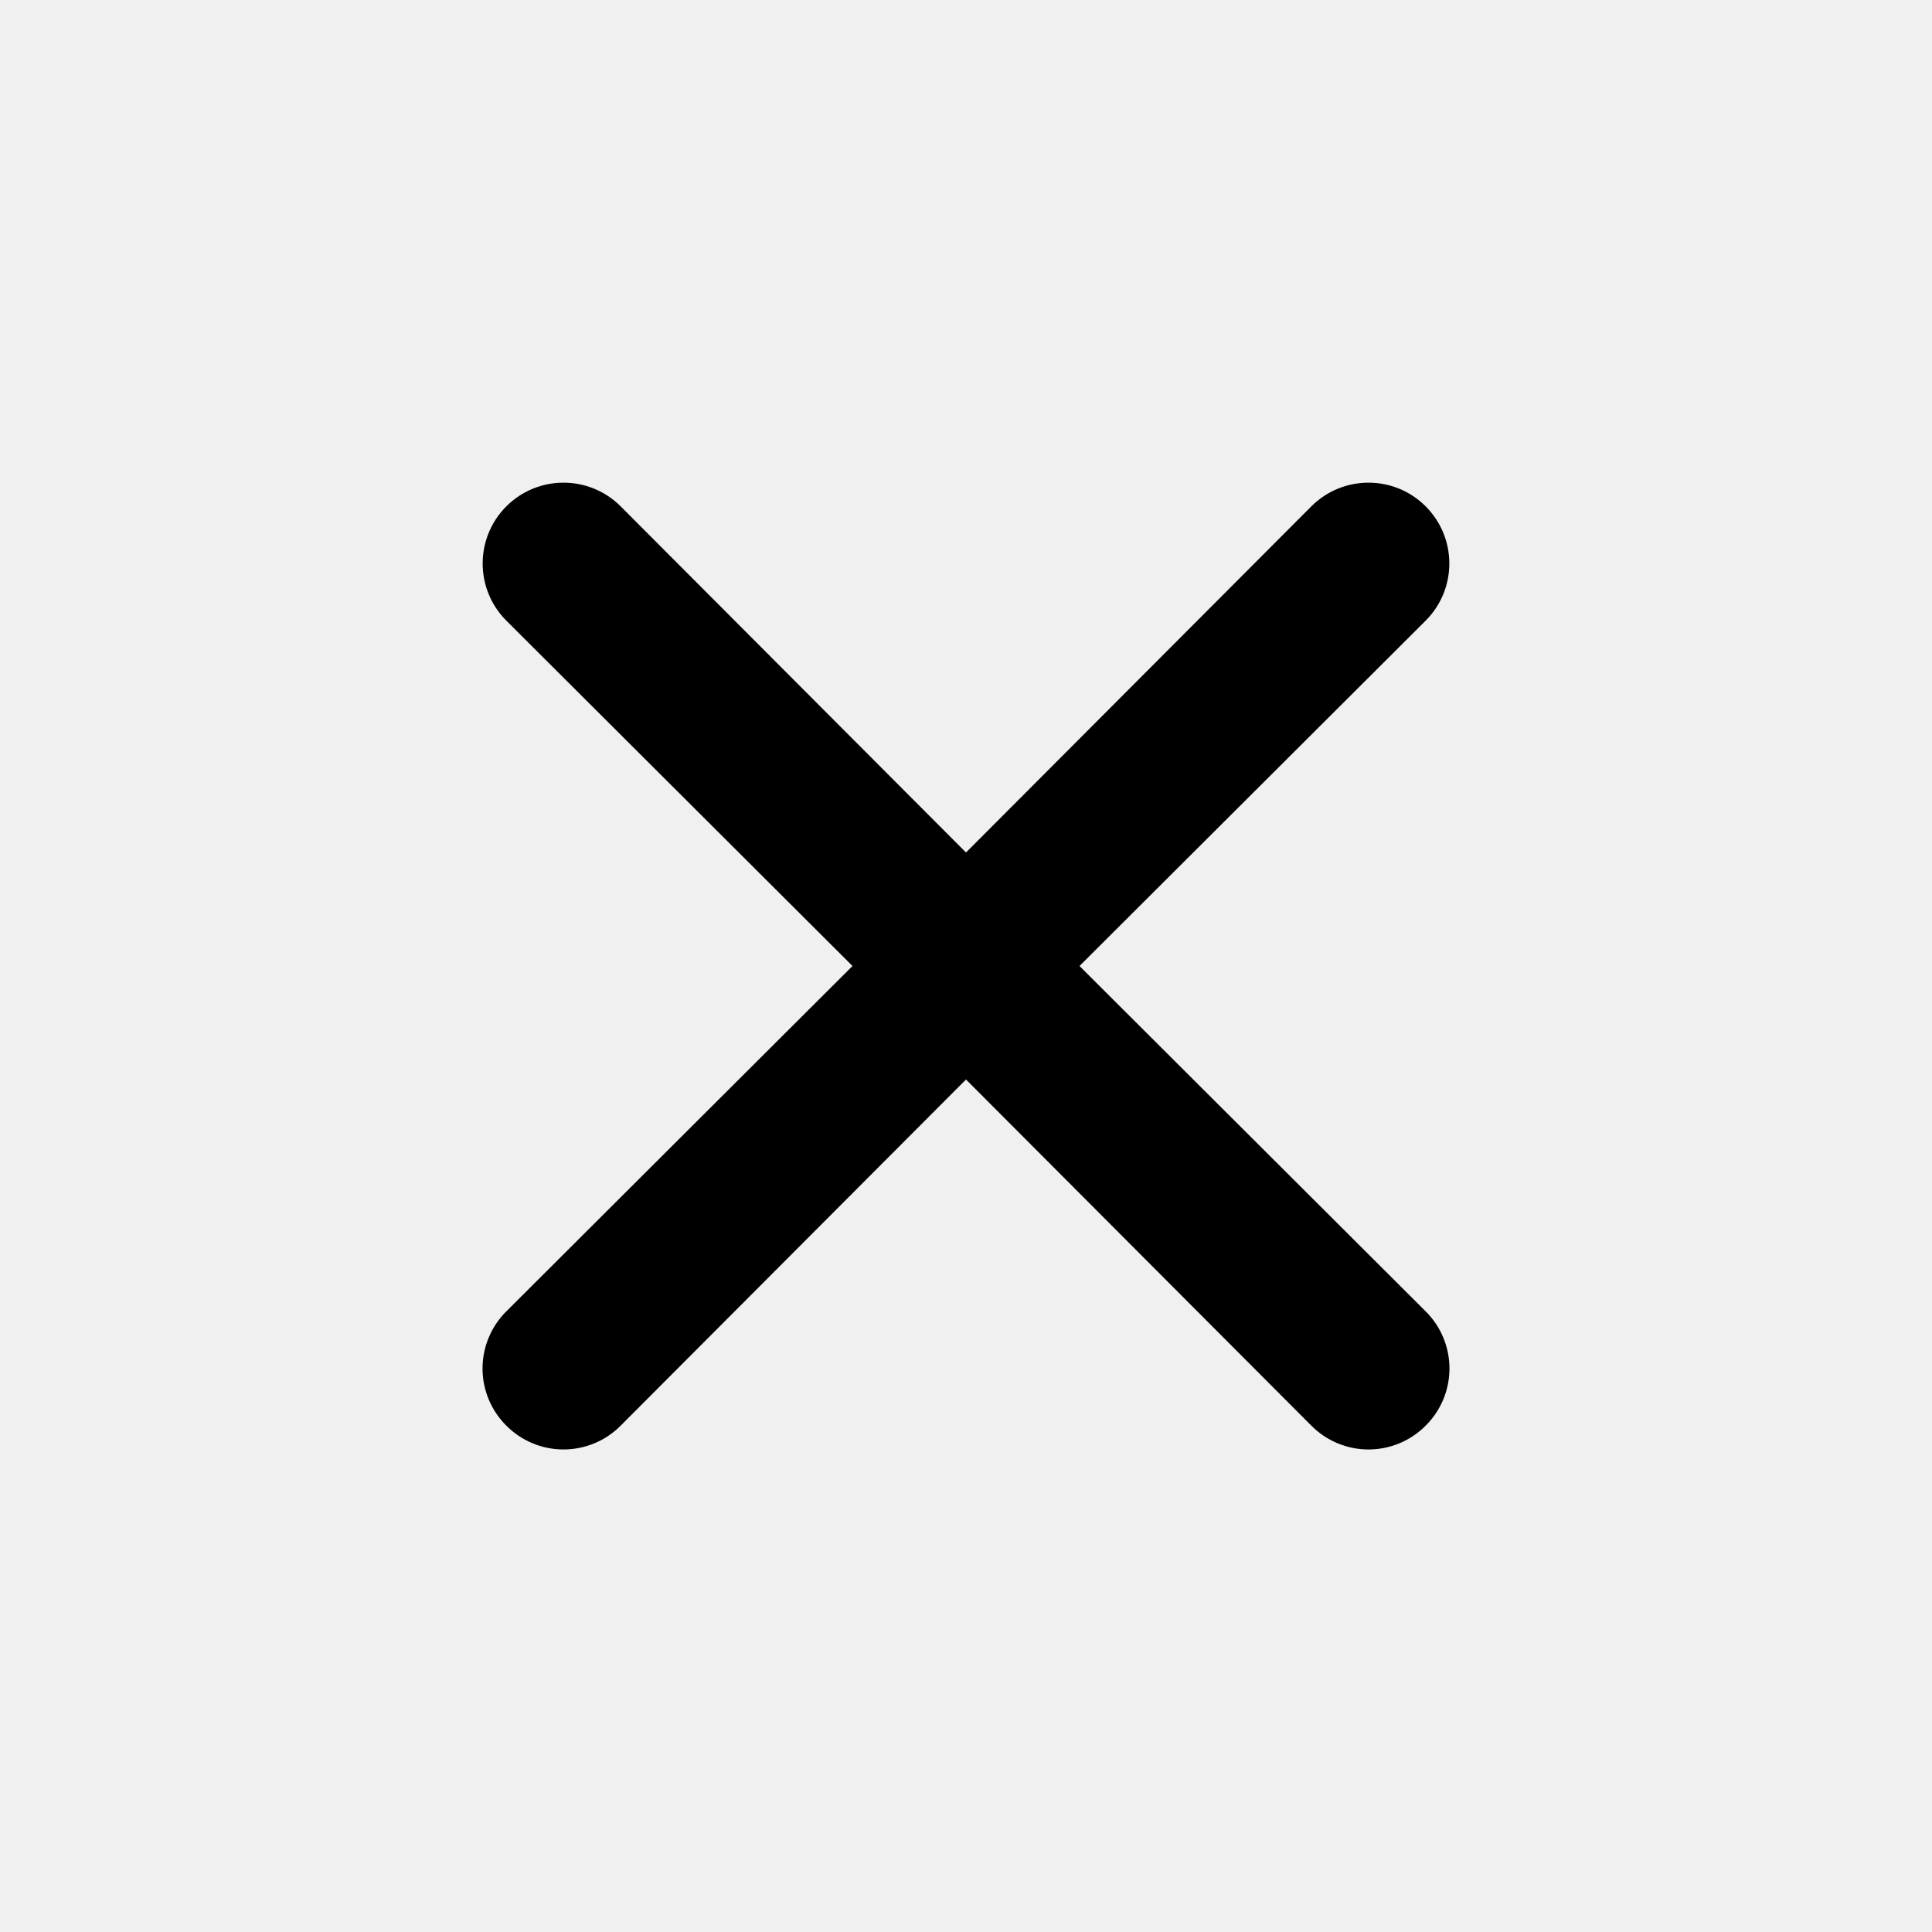
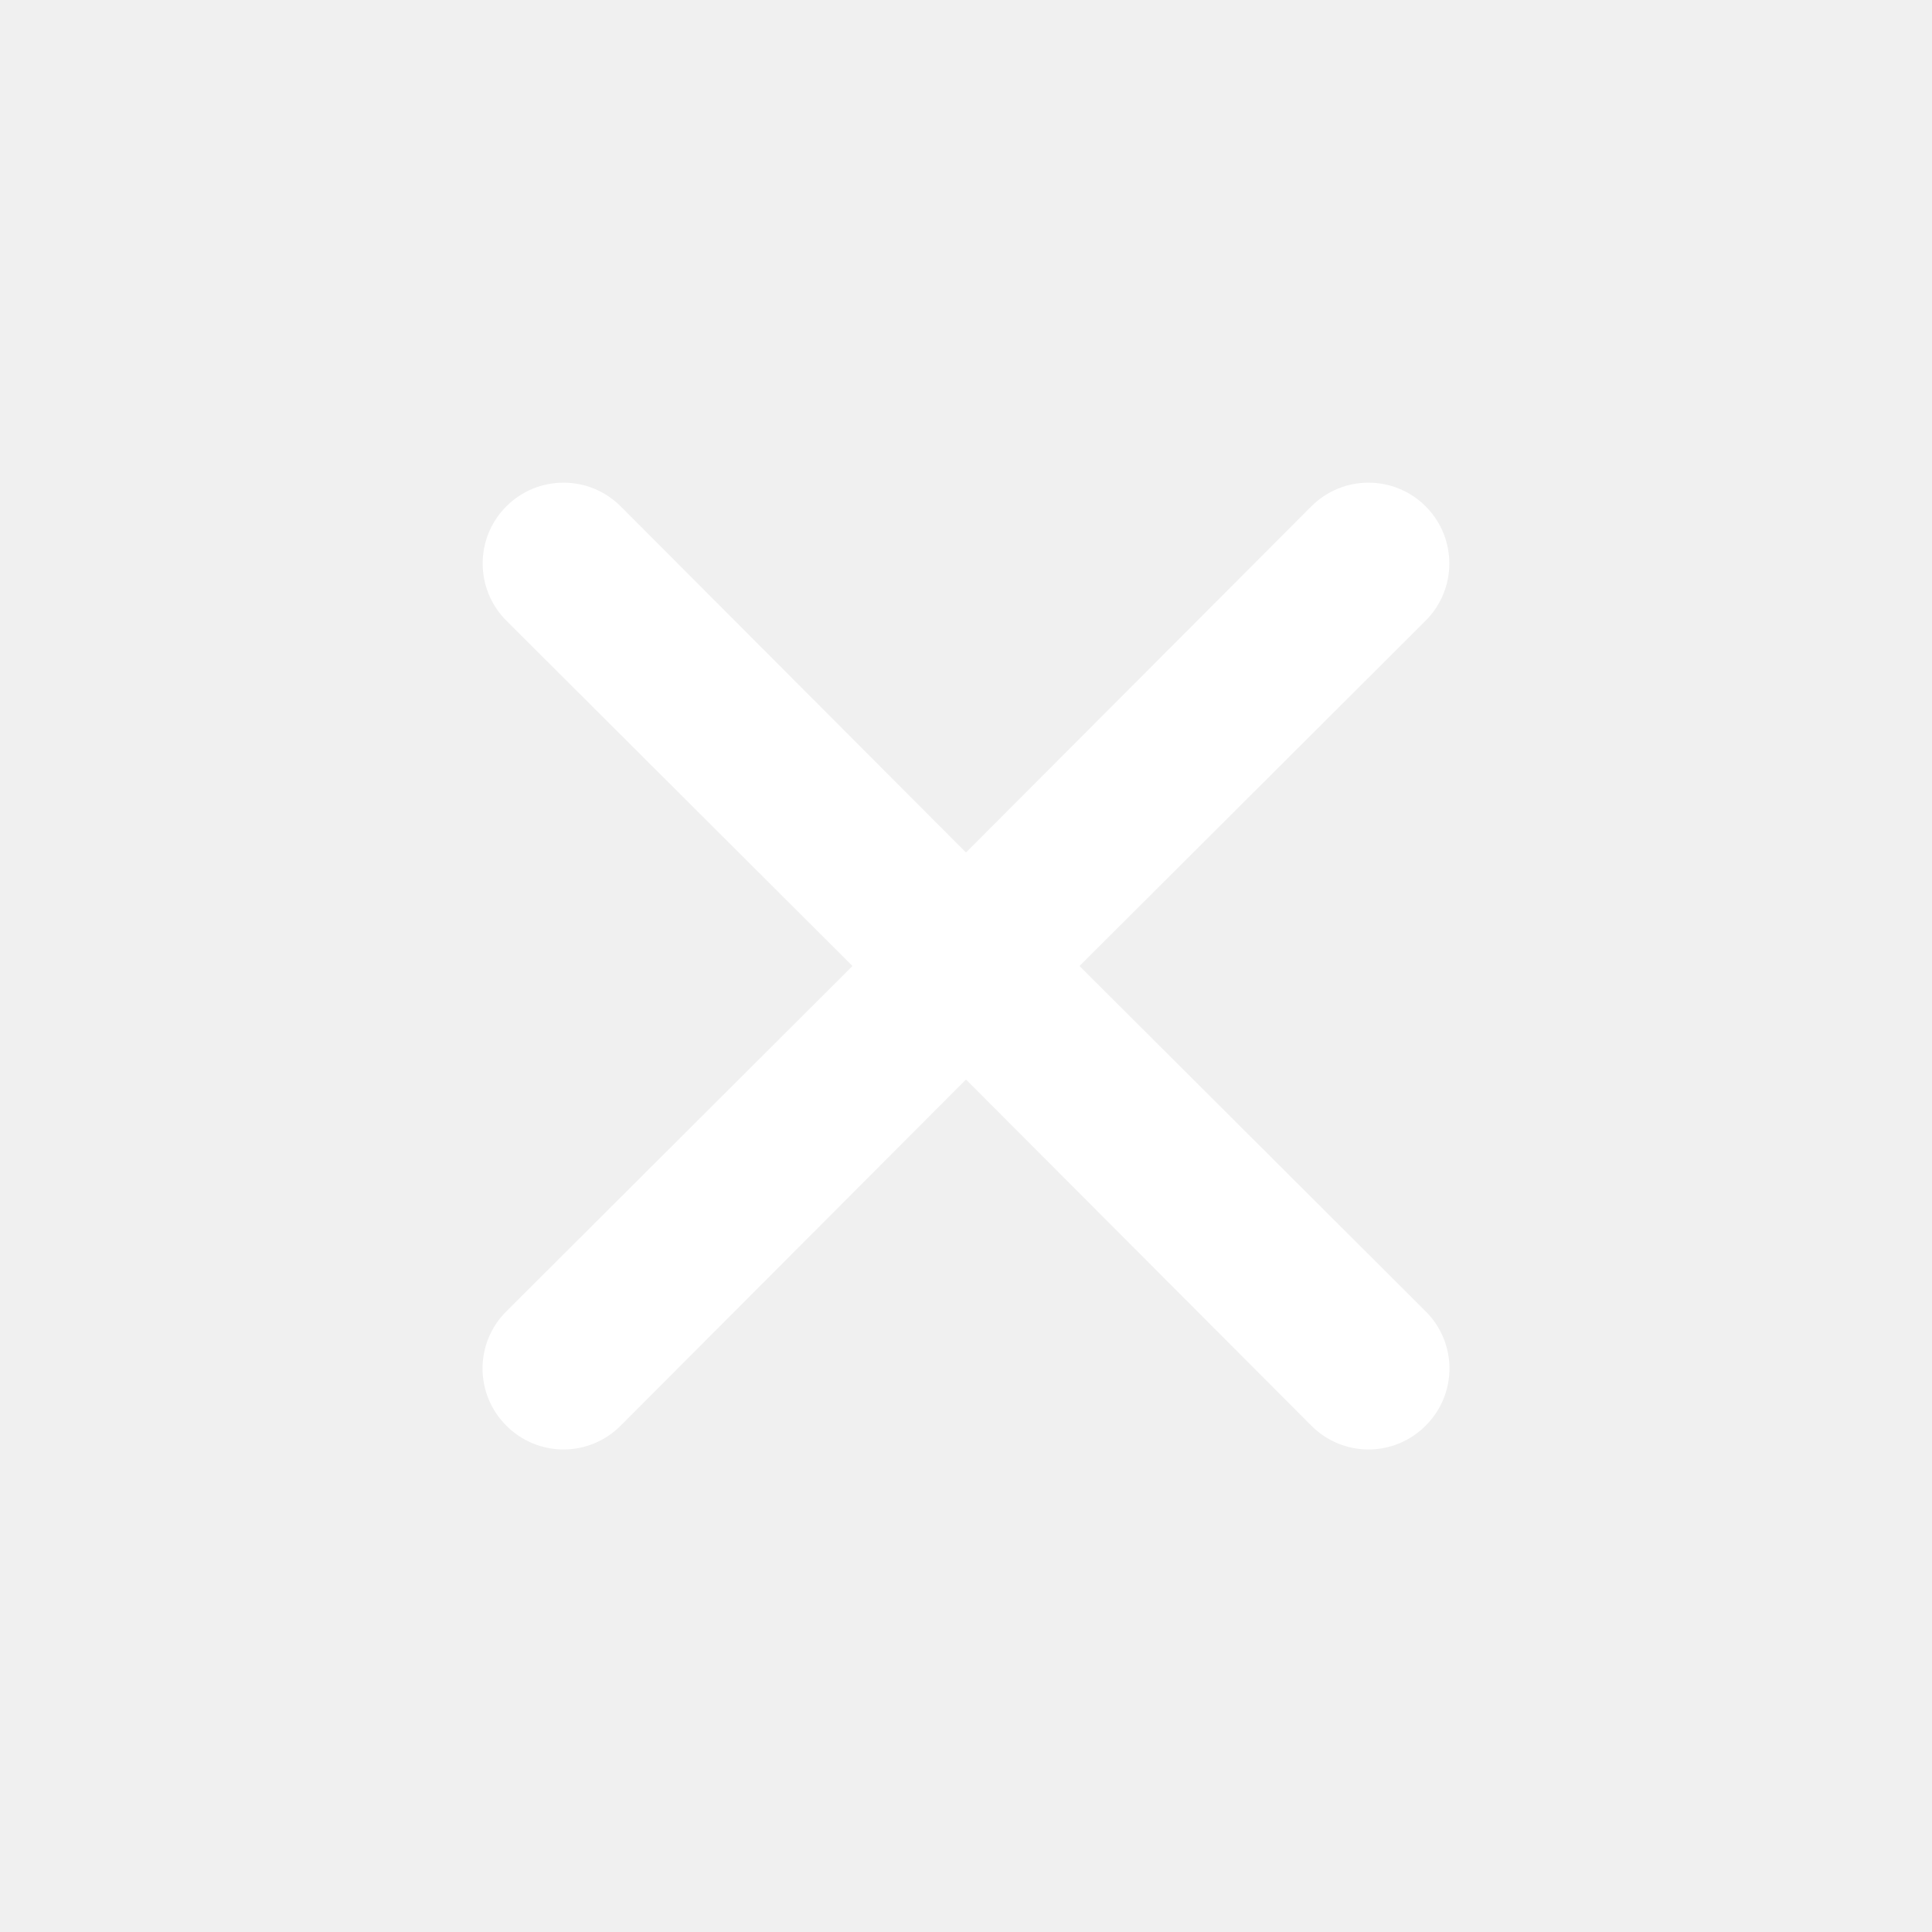
<svg xmlns="http://www.w3.org/2000/svg" viewBox="0 0 24 24">
  <g data-name="Layer 2">
-     <path d="m13.41 12 4.3-4.29a1 1 0 1 0-1.42-1.42L12 10.59l-4.29-4.3a1 1 0 0 0-1.42 1.42l4.3 4.29-4.3 4.29a1 1 0 0 0 0 1.42 1 1 0 0 0 1.42 0l4.29-4.3 4.29 4.3a1 1 0 0 0 1.42 0 1 1 0 0 0 0-1.42z" data-name="close" />
+     <path d="m13.41 12 4.3-4.29a1 1 0 1 0-1.42-1.42L12 10.59l-4.29-4.3a1 1 0 0 0-1.42 1.42l4.3 4.29-4.3 4.29a1 1 0 0 0 0 1.42 1 1 0 0 0 1.42 0l4.29-4.3 4.29 4.3a1 1 0 0 0 1.42 0 1 1 0 0 0 0-1.42z" data-name="close" fill="white" />
  </g>
</svg>
